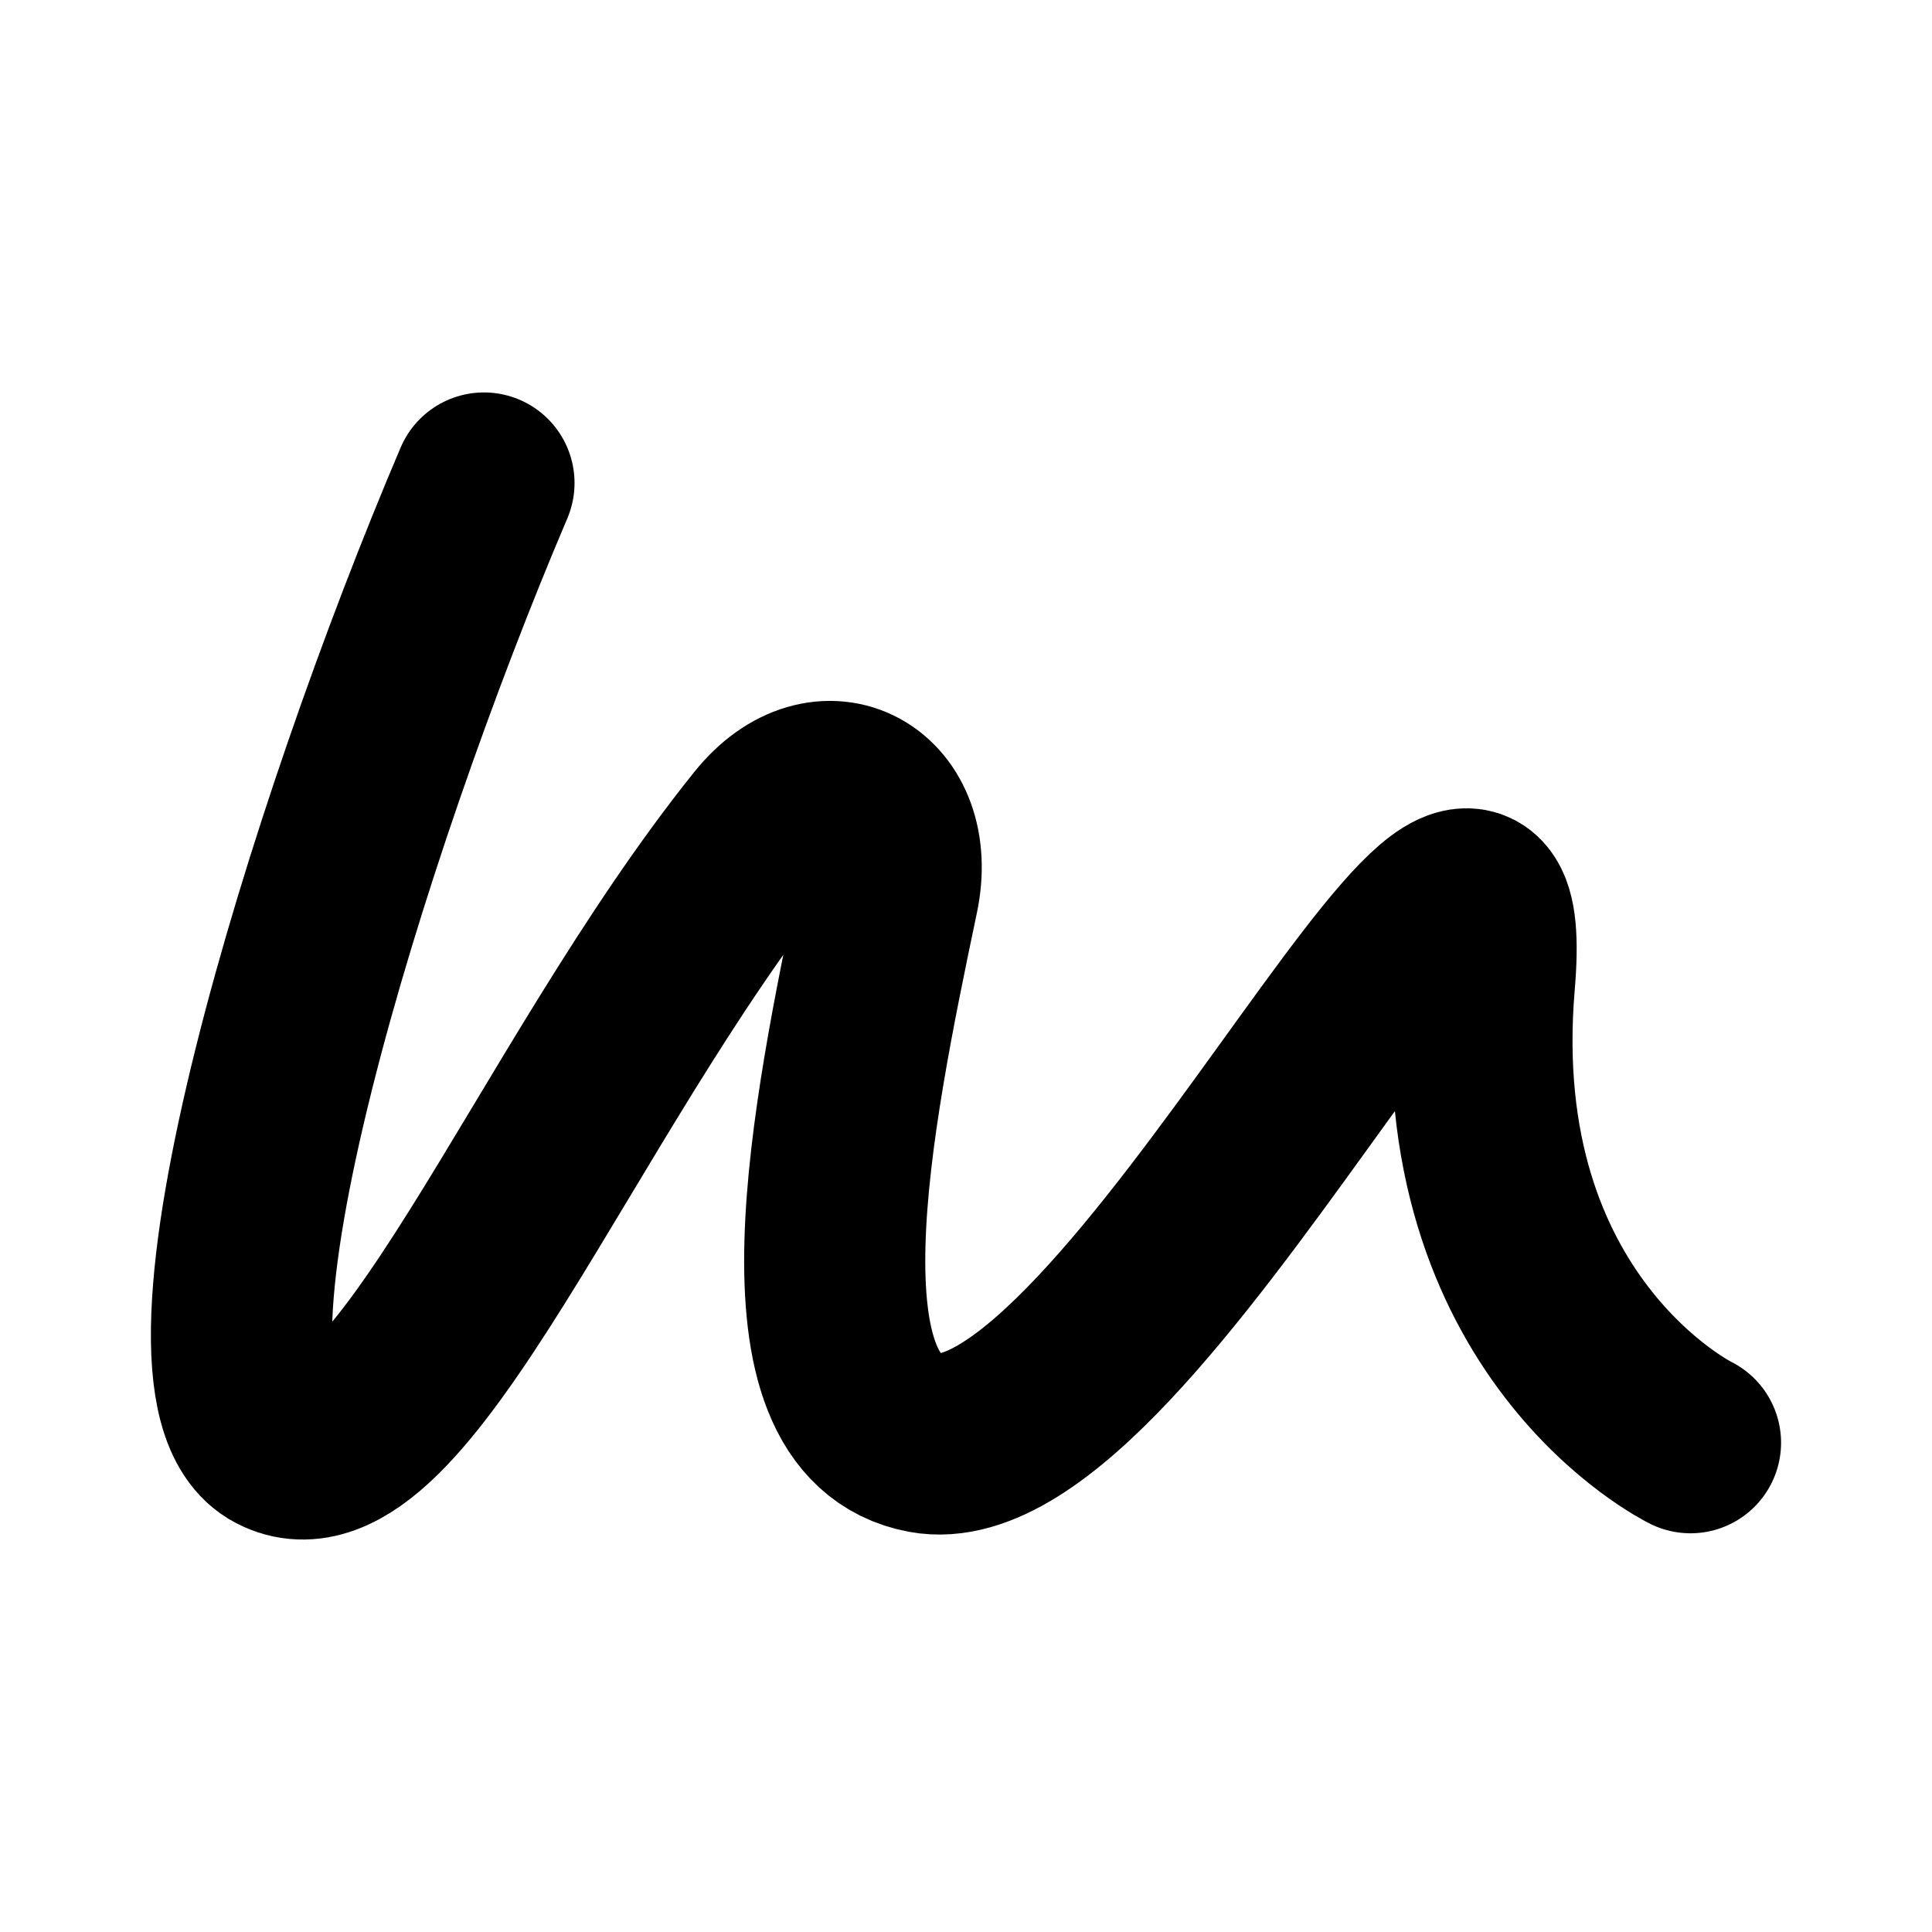
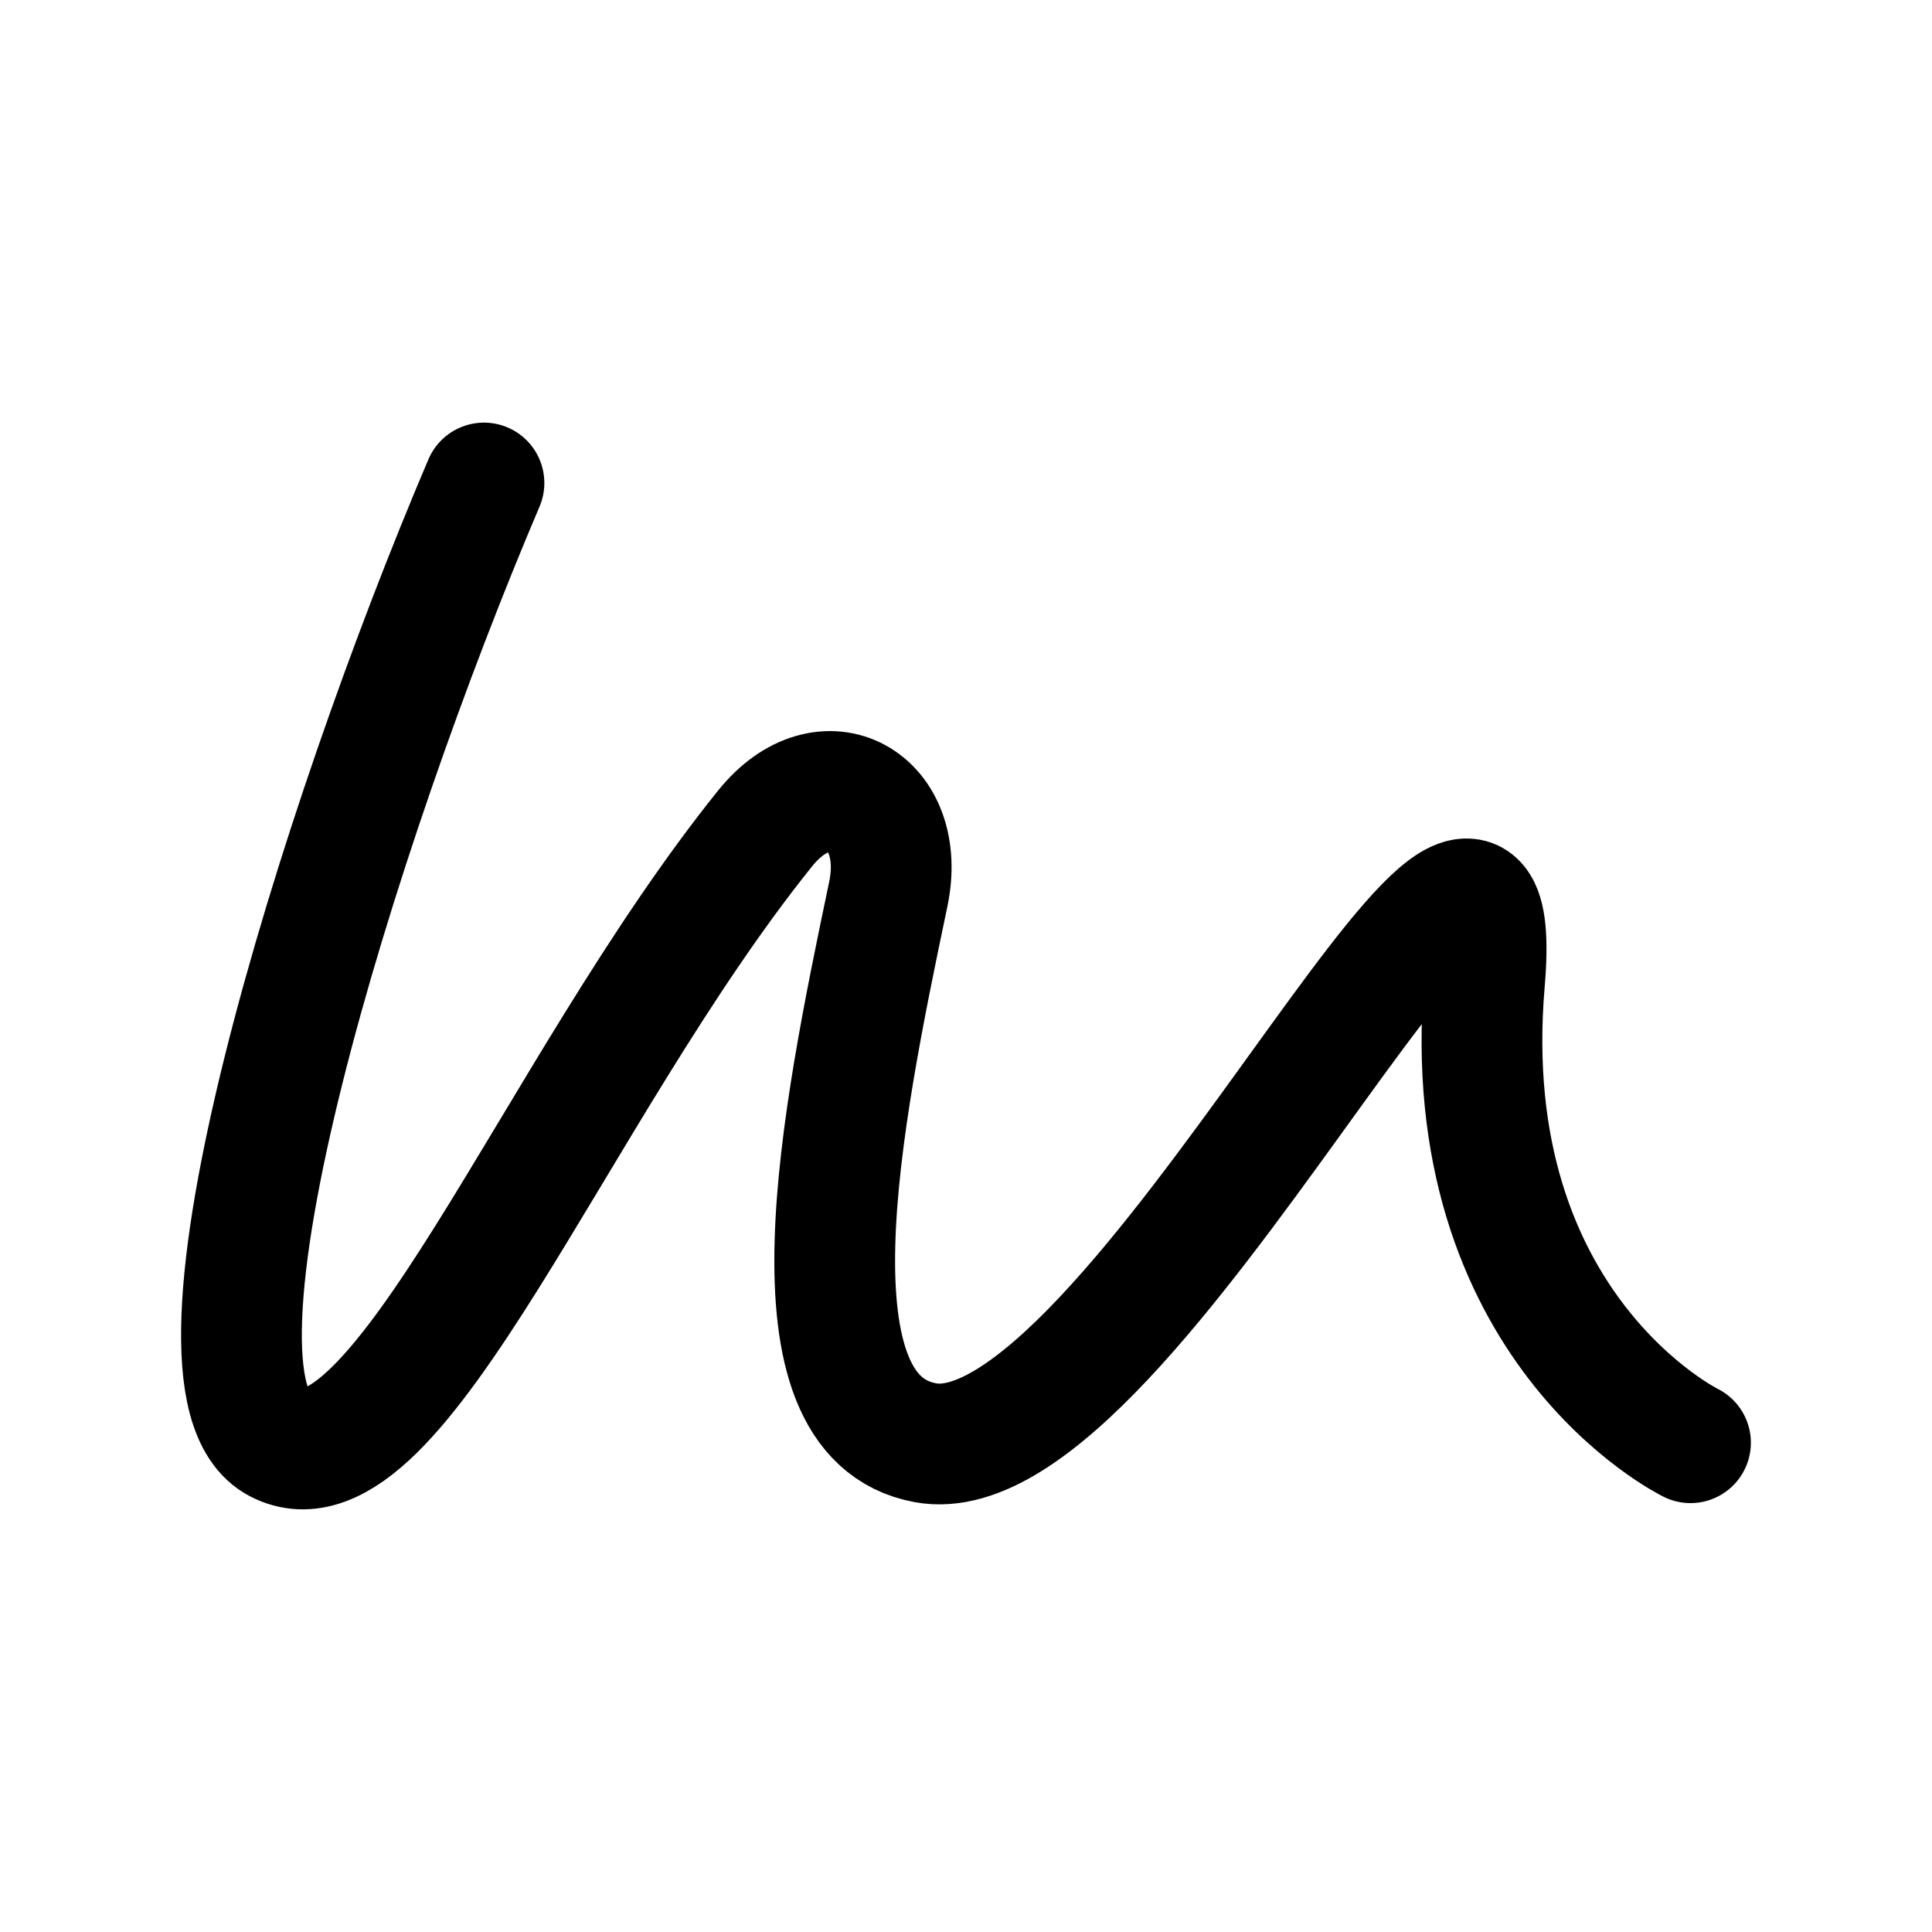
<svg xmlns="http://www.w3.org/2000/svg" viewBox="0 0 16 16" fill="none">
-   <path d="M4.008 4C2.789 6.861 1.368 11.461 2.301 11.948C3.286 12.462 4.587 9.036 6.336 6.861C6.833 6.242 7.519 6.63 7.356 7.407C6.964 9.273 6.469 11.726 7.663 11.948C9.369 12.266 12.538 5.272 12.294 8.133C12.05 10.995 14 11.948 14 11.948" stroke="currentColor" stroke-linecap="round" stroke-width="1.5" />
+   <path d="M4.008 4C2.789 6.861 1.368 11.461 2.301 11.948C3.286 12.462 4.587 9.036 6.336 6.861C6.833 6.242 7.519 6.63 7.356 7.407C6.964 9.273 6.469 11.726 7.663 11.948C9.369 12.266 12.538 5.272 12.294 8.133C12.05 10.995 14 11.948 14 11.948" stroke="currentColor" stroke-linecap="round" />
</svg>
